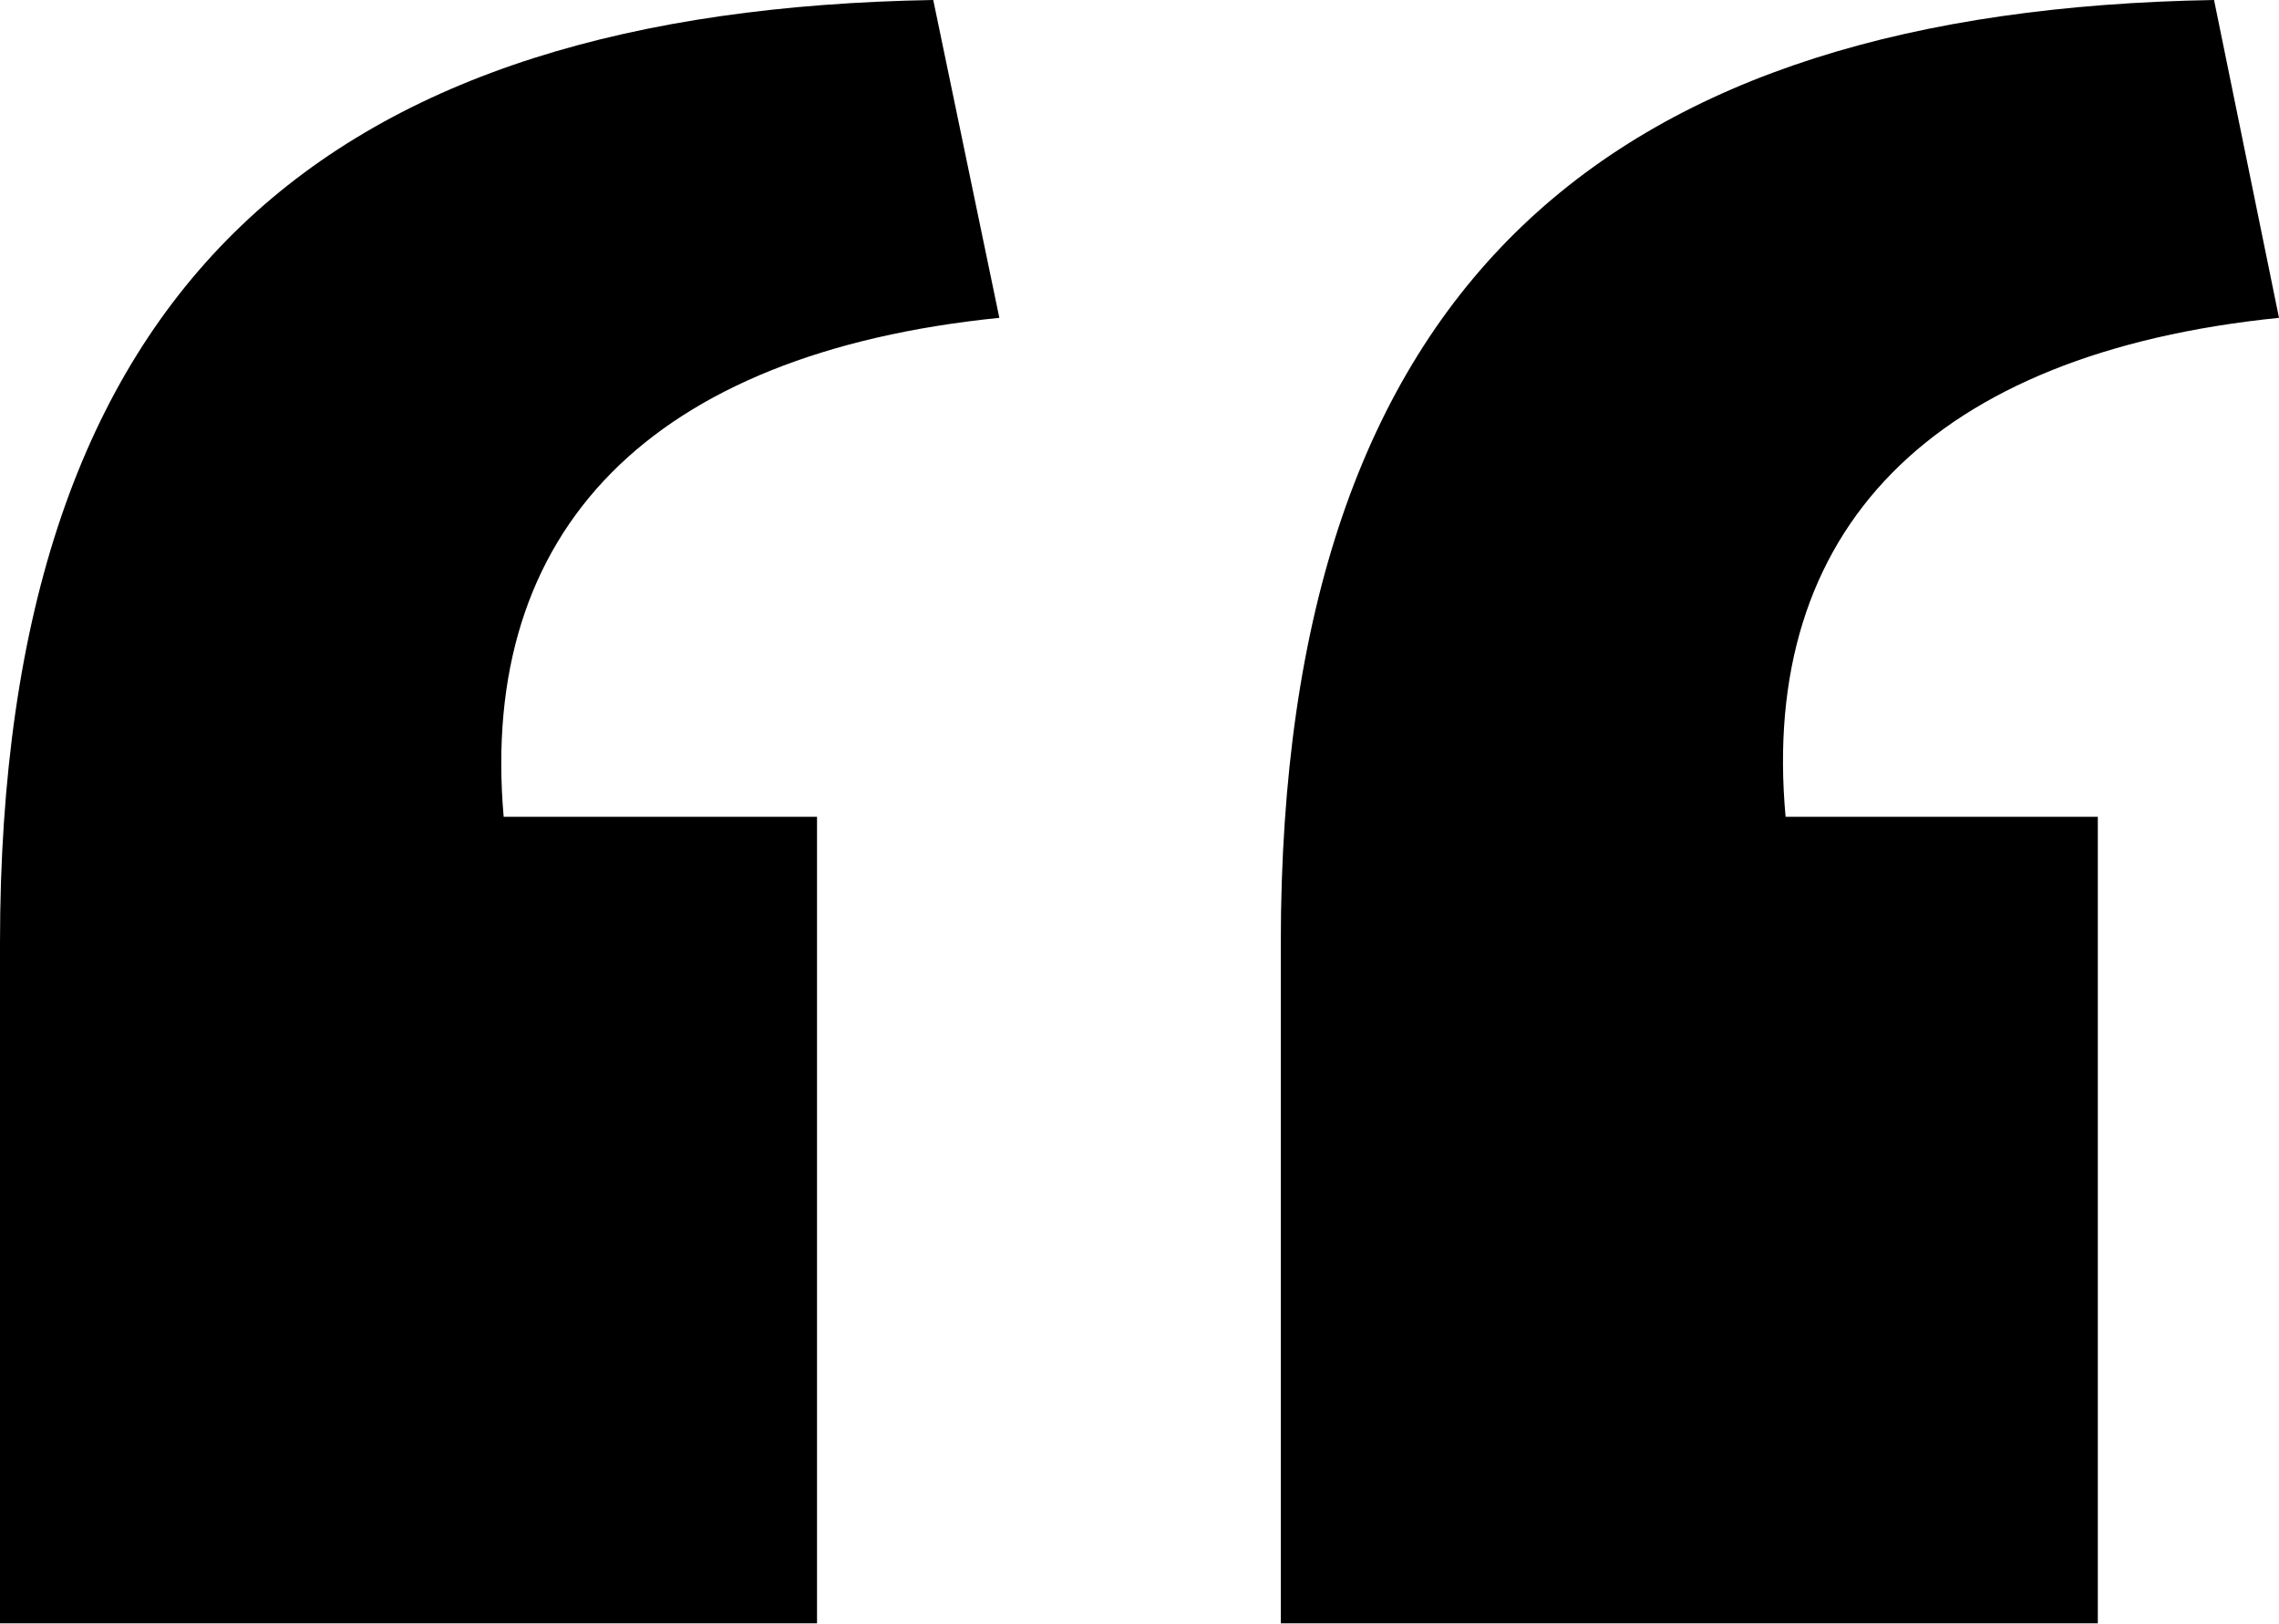
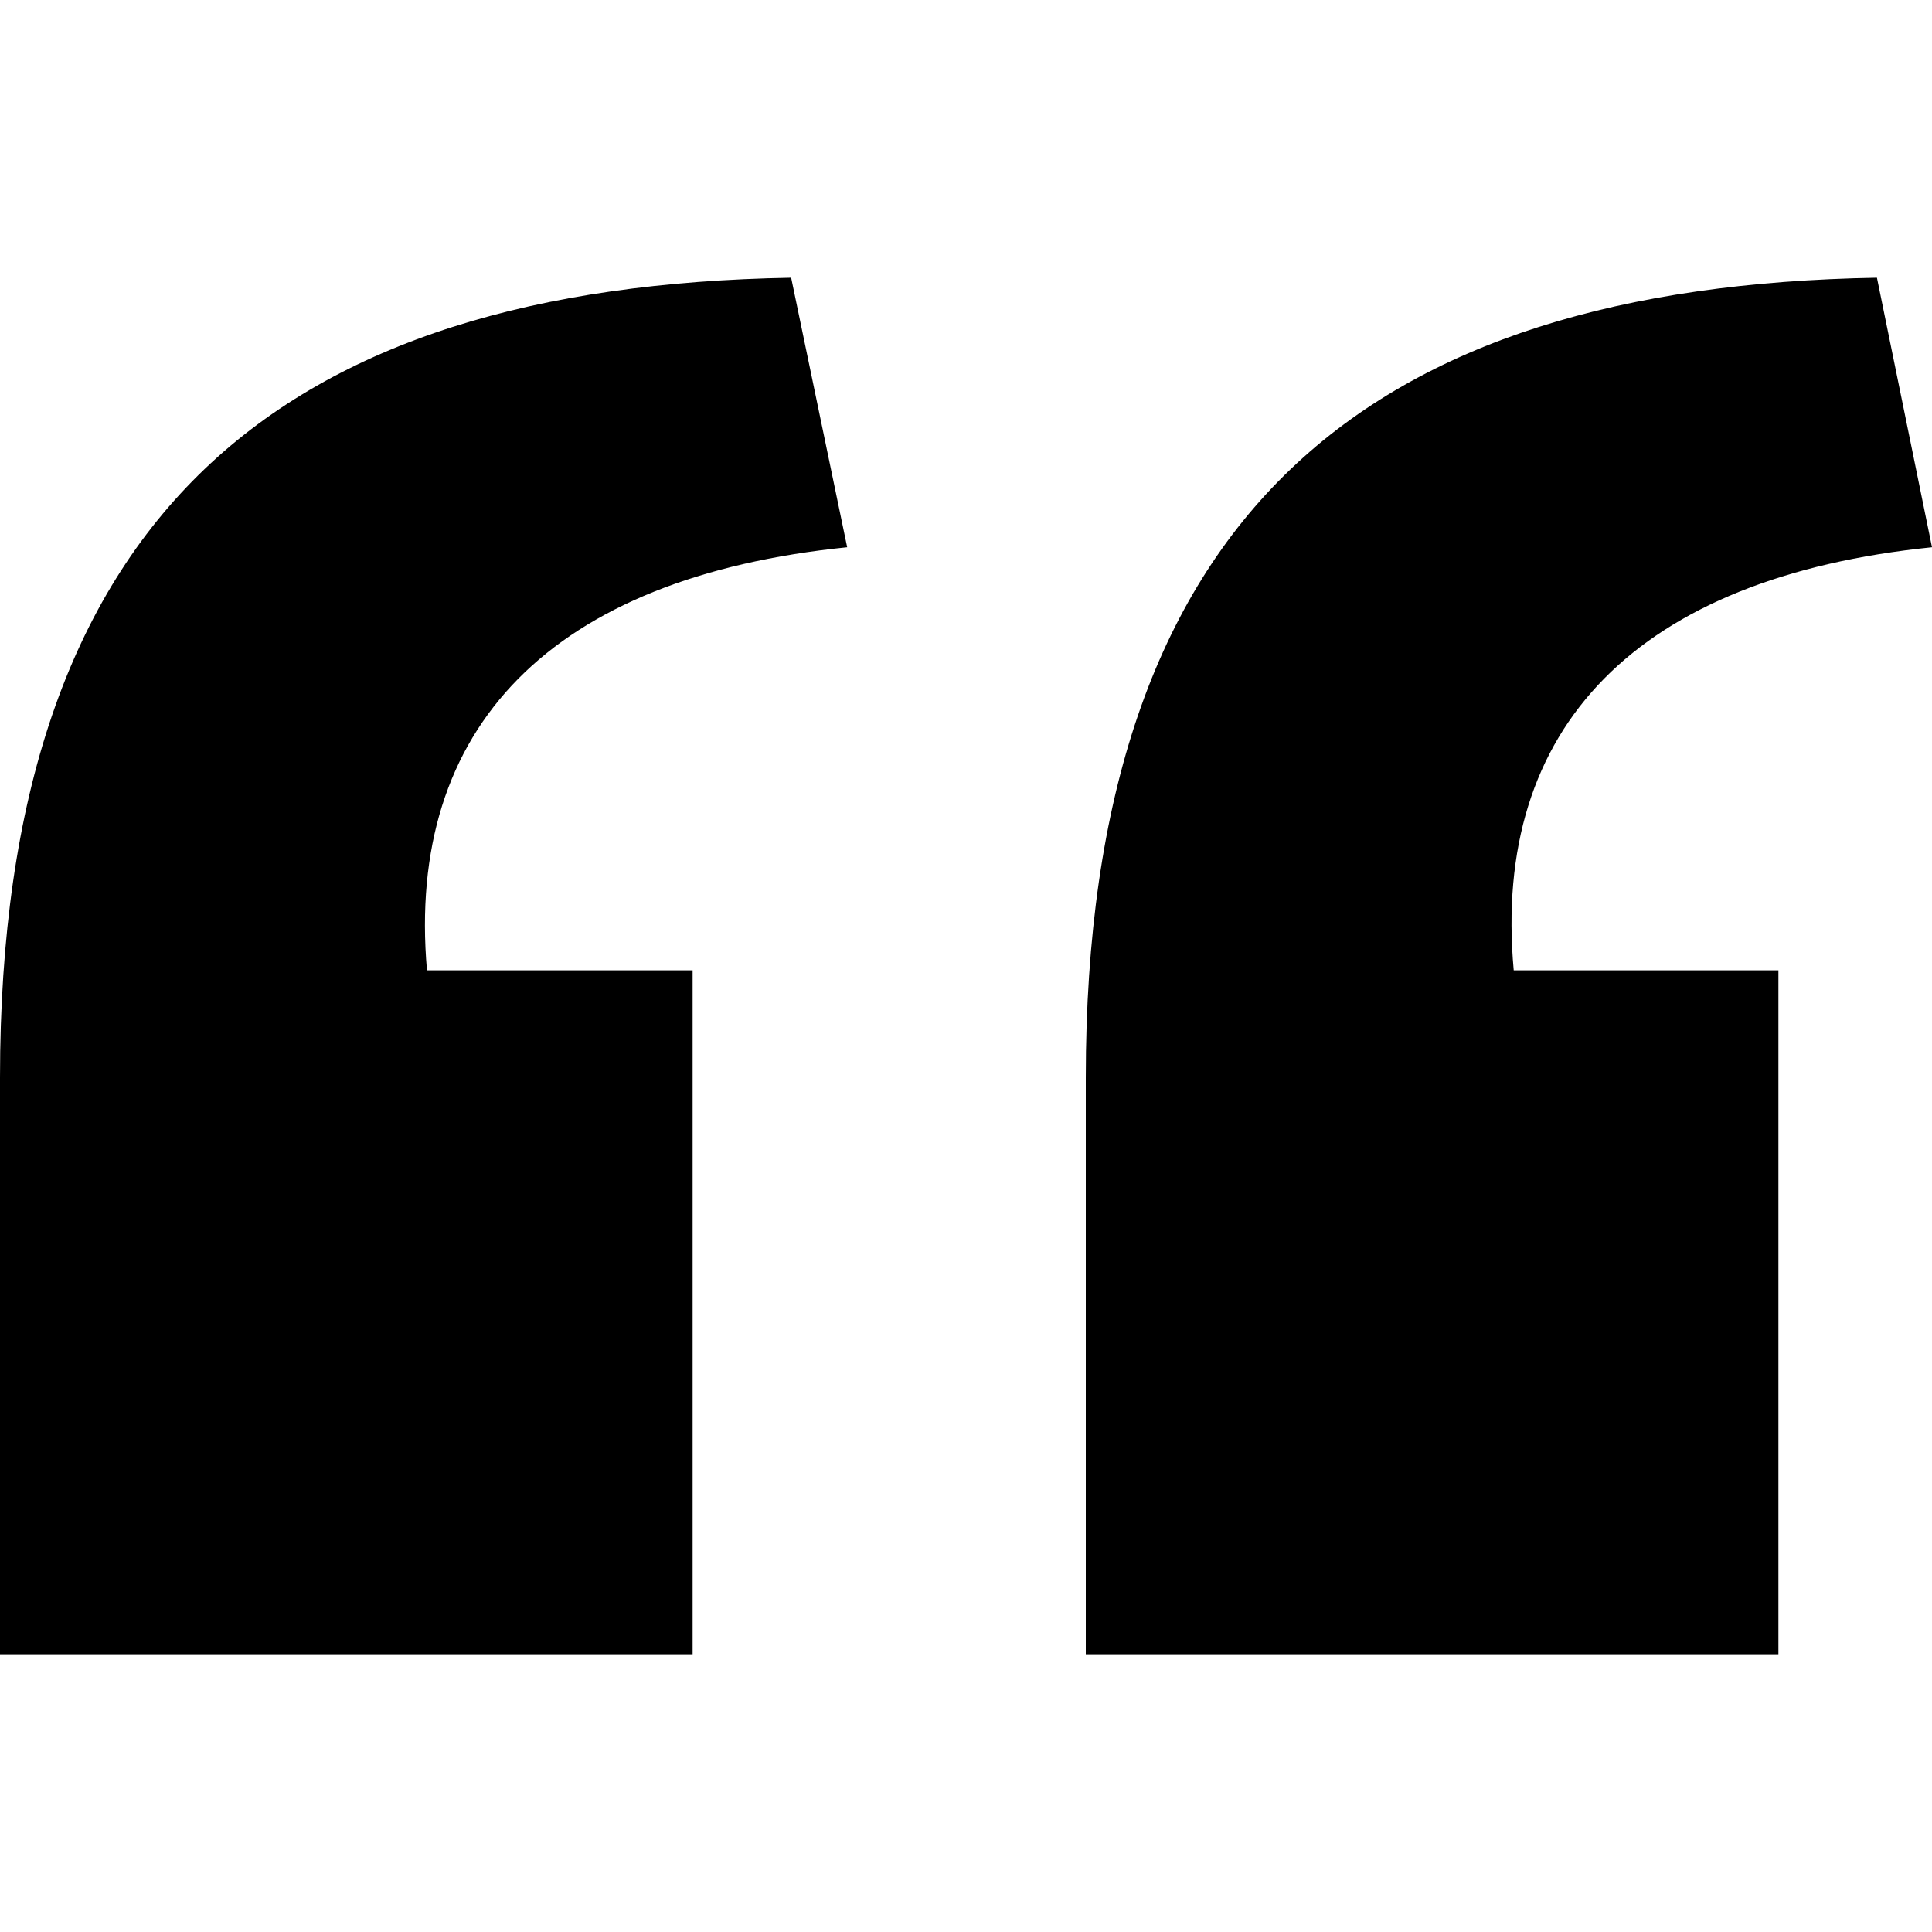
- <svg xmlns="http://www.w3.org/2000/svg" class="icon-quotes" x="0px" y="0px" viewBox="0 0 20 14.25" style="enable-background:new 0 0 20 14.25;" xml:space="preserve">
+ <svg xmlns="http://www.w3.org/2000/svg" class="icon-quotes" x="0px" y="0px" viewBox="0 0 20 14.25" width="64" height="64" style="enable-background:new 0 0 20 14.25;" xml:space="preserve">
  <path style="fill:currentColor;" d="M4.42,7.17h2.75v7.08H0V8.28C0,2.43,2.92,0.09,8.19,0l0.58,2.79C5.71,3.1,4.2,4.65,4.42,7.17z M15.67,7.17h2.74v7.08h-7.17   V8.28c0-5.84,2.92-8.19,8.19-8.28L20,2.79C16.95,3.1,15.44,4.65,15.67,7.17z" />
</svg>
